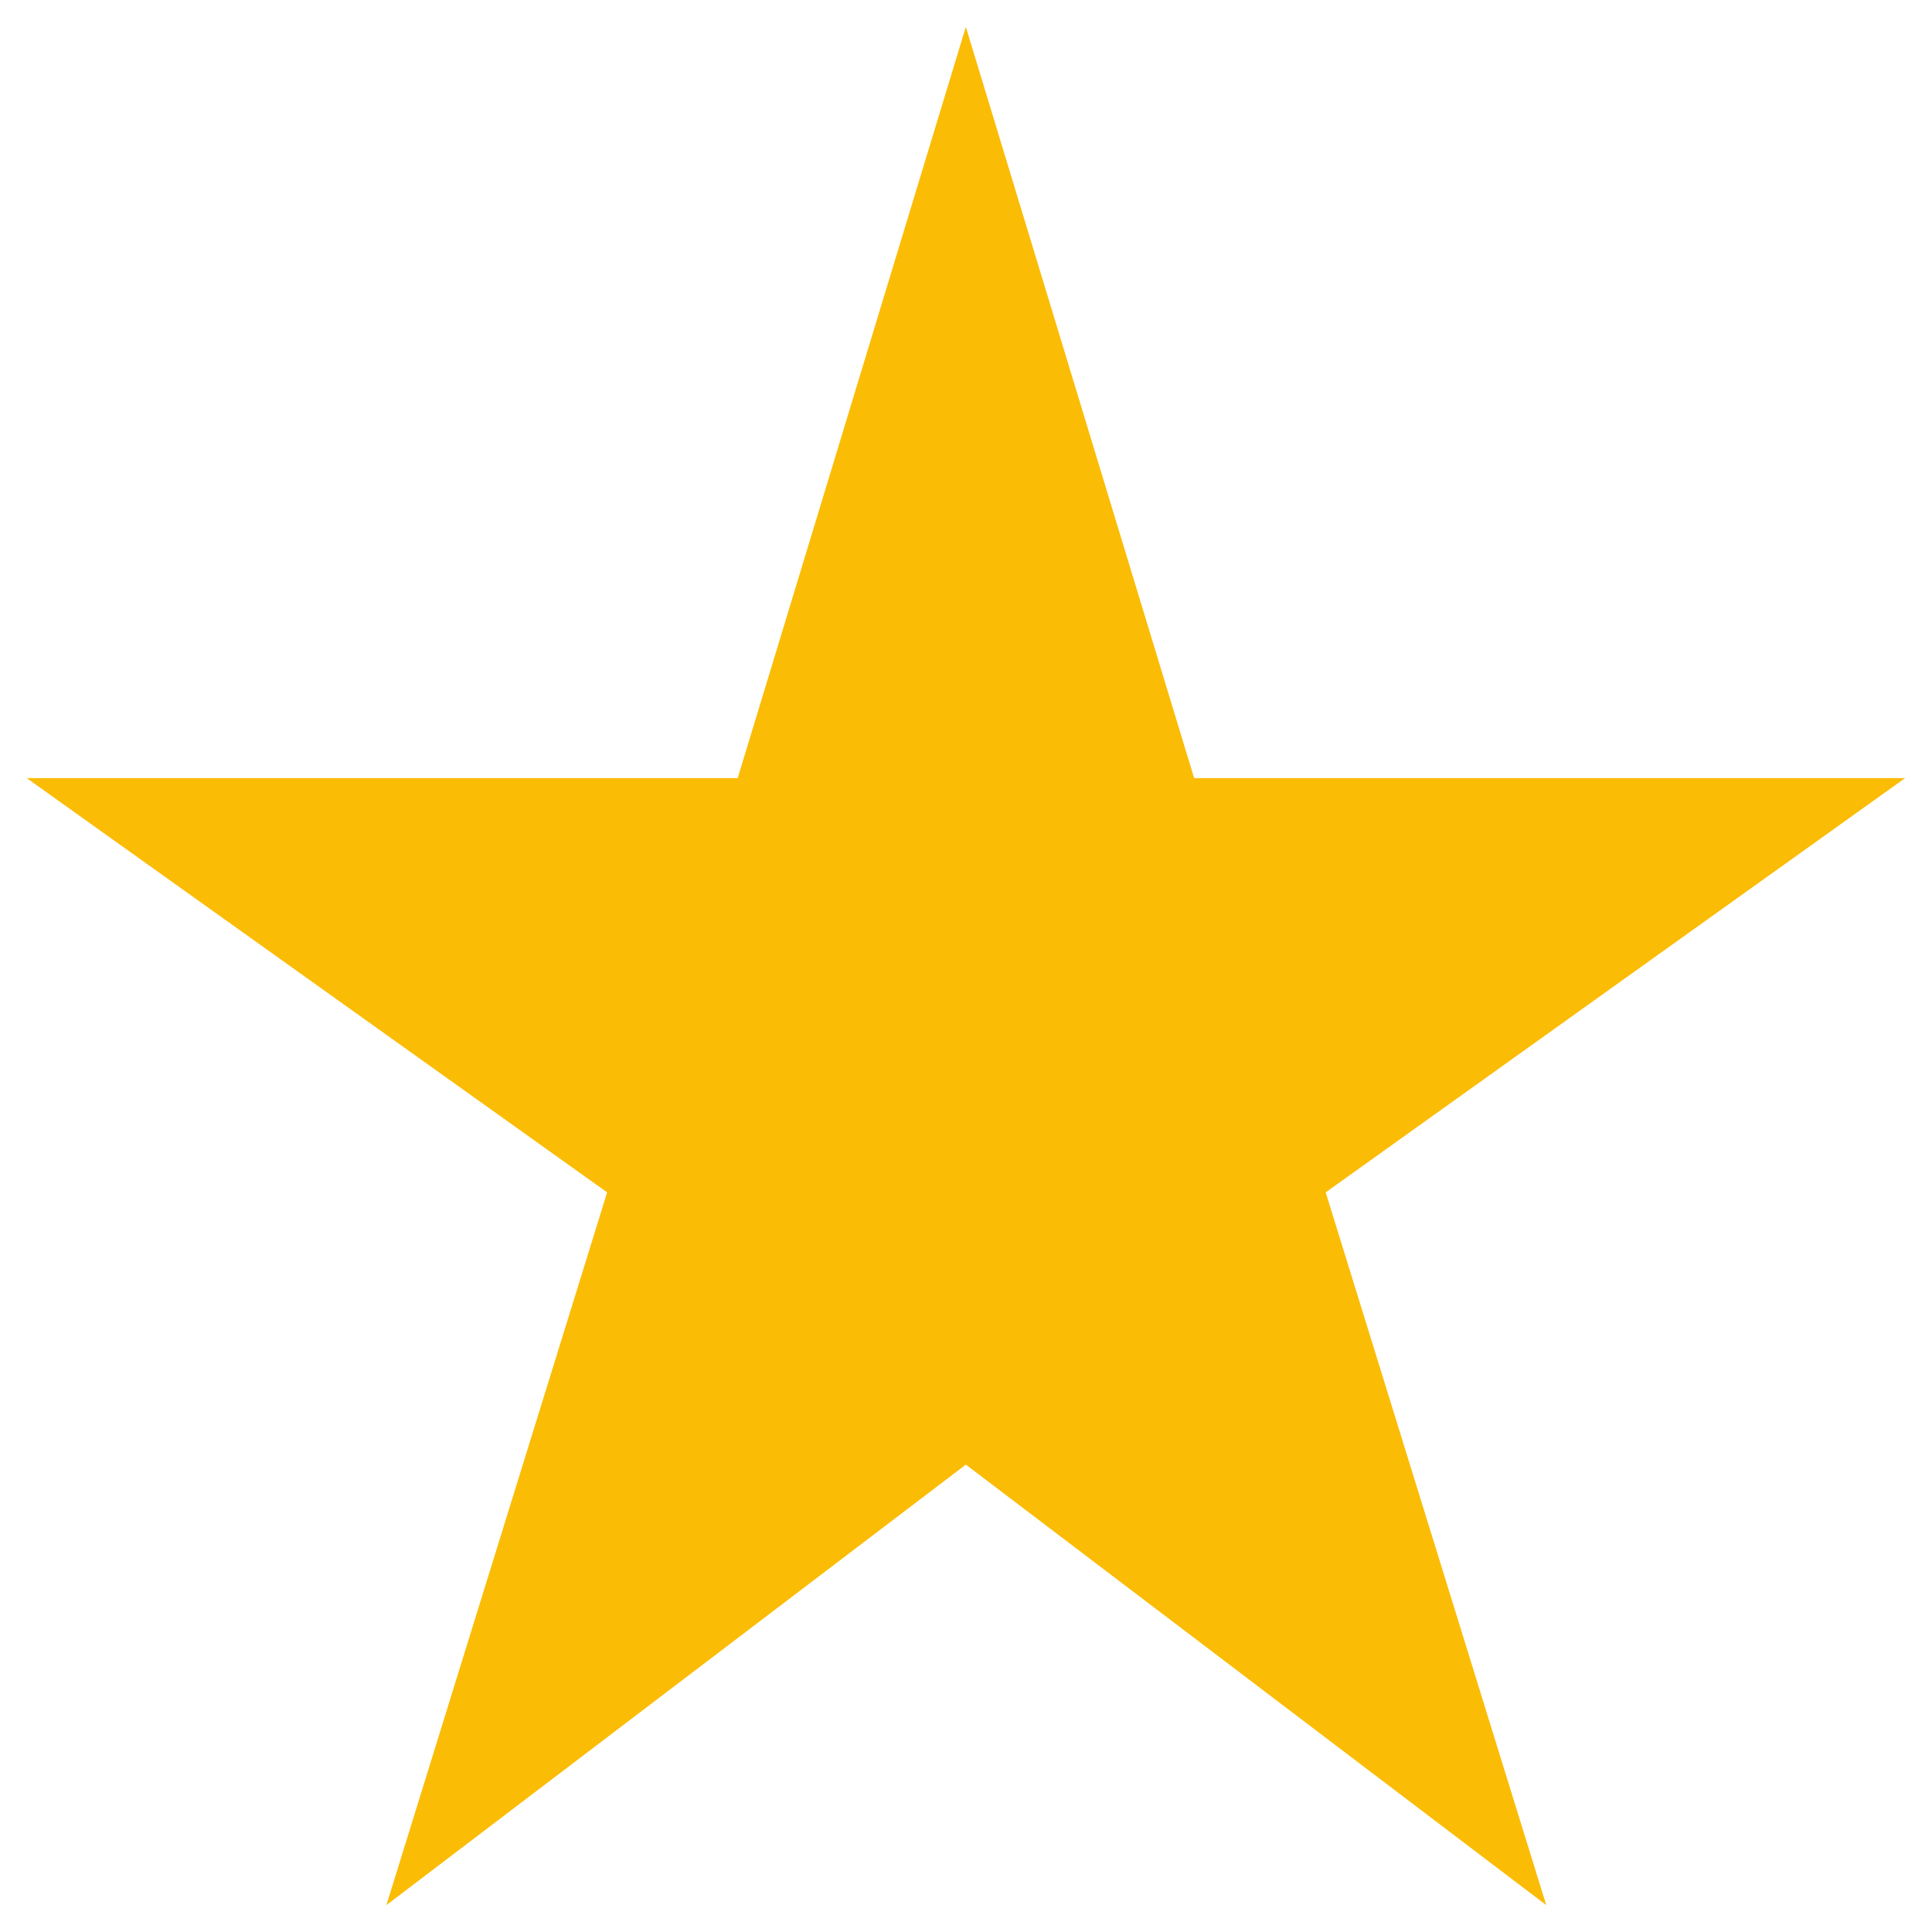
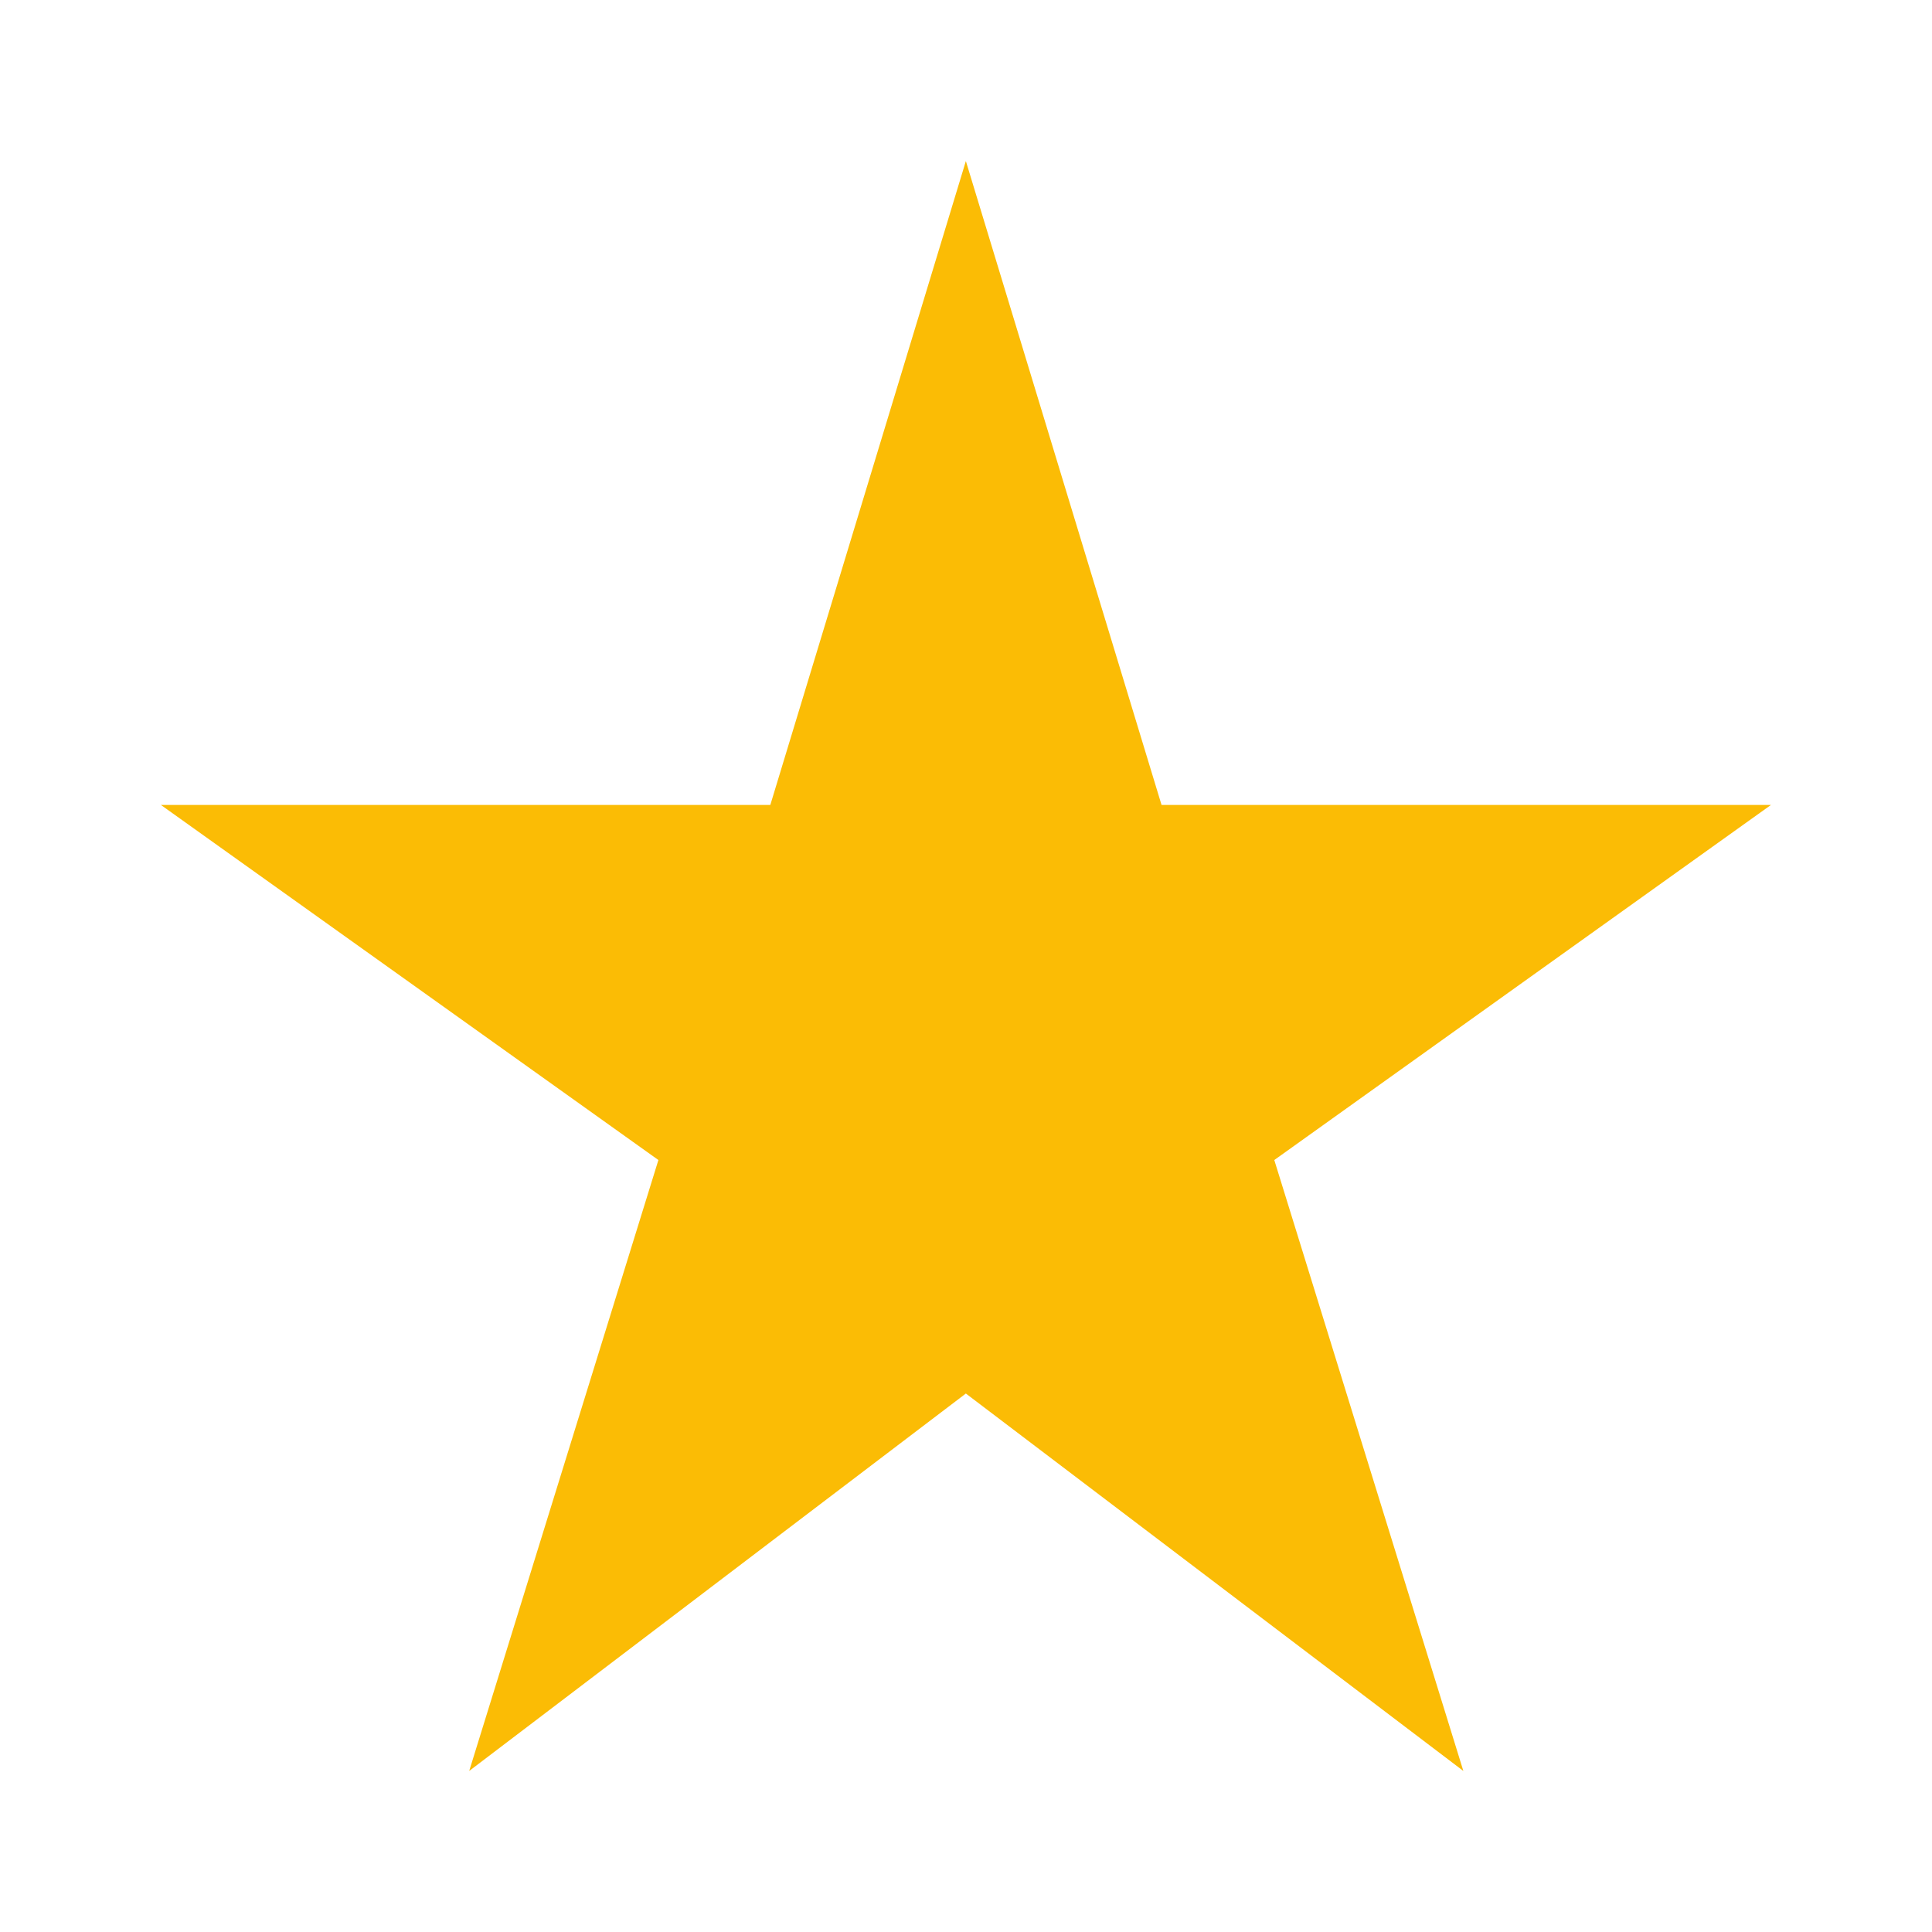
- <svg xmlns="http://www.w3.org/2000/svg" width="12" height="12" viewBox="0 0 12 12" fill="none">
-   <path d="M7.417 4.833L5.999 0.167L4.582 4.833H0.166L3.771 7.406L2.4 11.833L5.999 9.097L9.604 11.833L8.234 7.406L11.833 4.833H7.417Z" fill="#FBBC05" />
+ <svg xmlns="http://www.w3.org/2000/svg" width="14" height="14" viewBox="0 0 14 14" fill="none">
+   <path d="M8.417 5.833L6.999 1.167L5.582 5.833H1.166L4.771 8.406L3.4 12.833L6.999 10.098L10.604 12.833L9.234 8.406L12.833 5.833H8.417Z" fill="#FBBC05" />
</svg>
